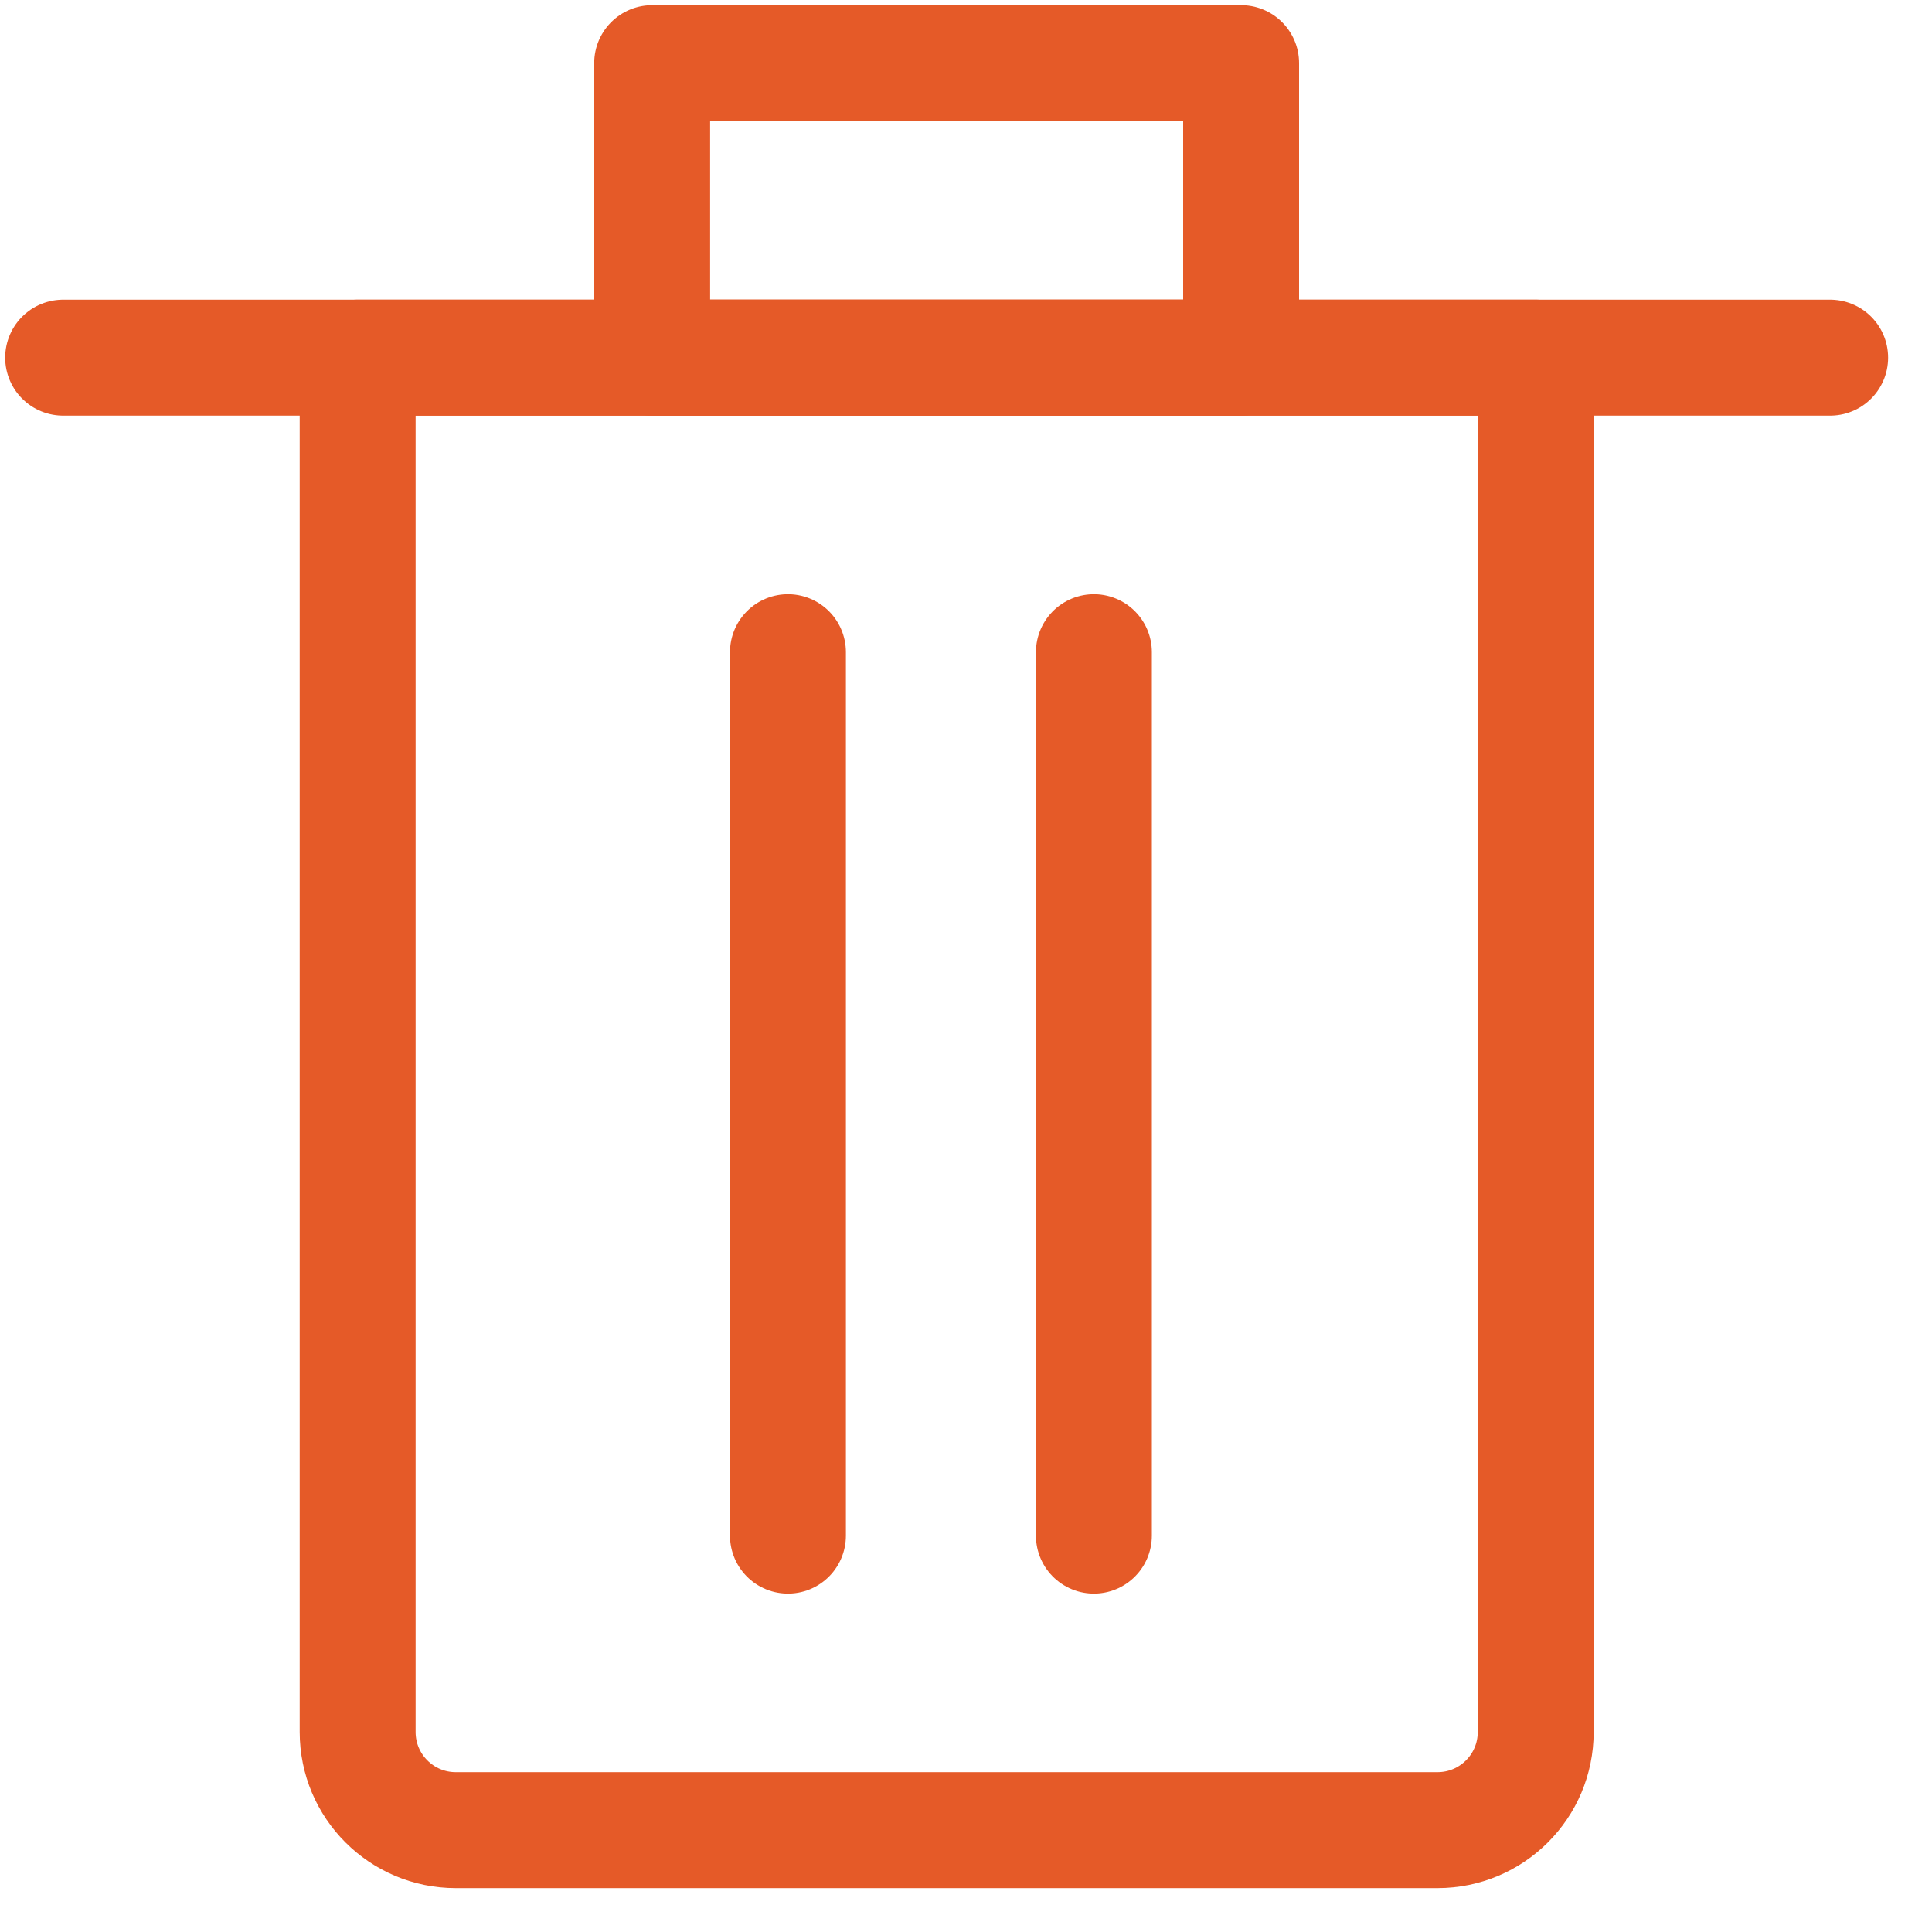
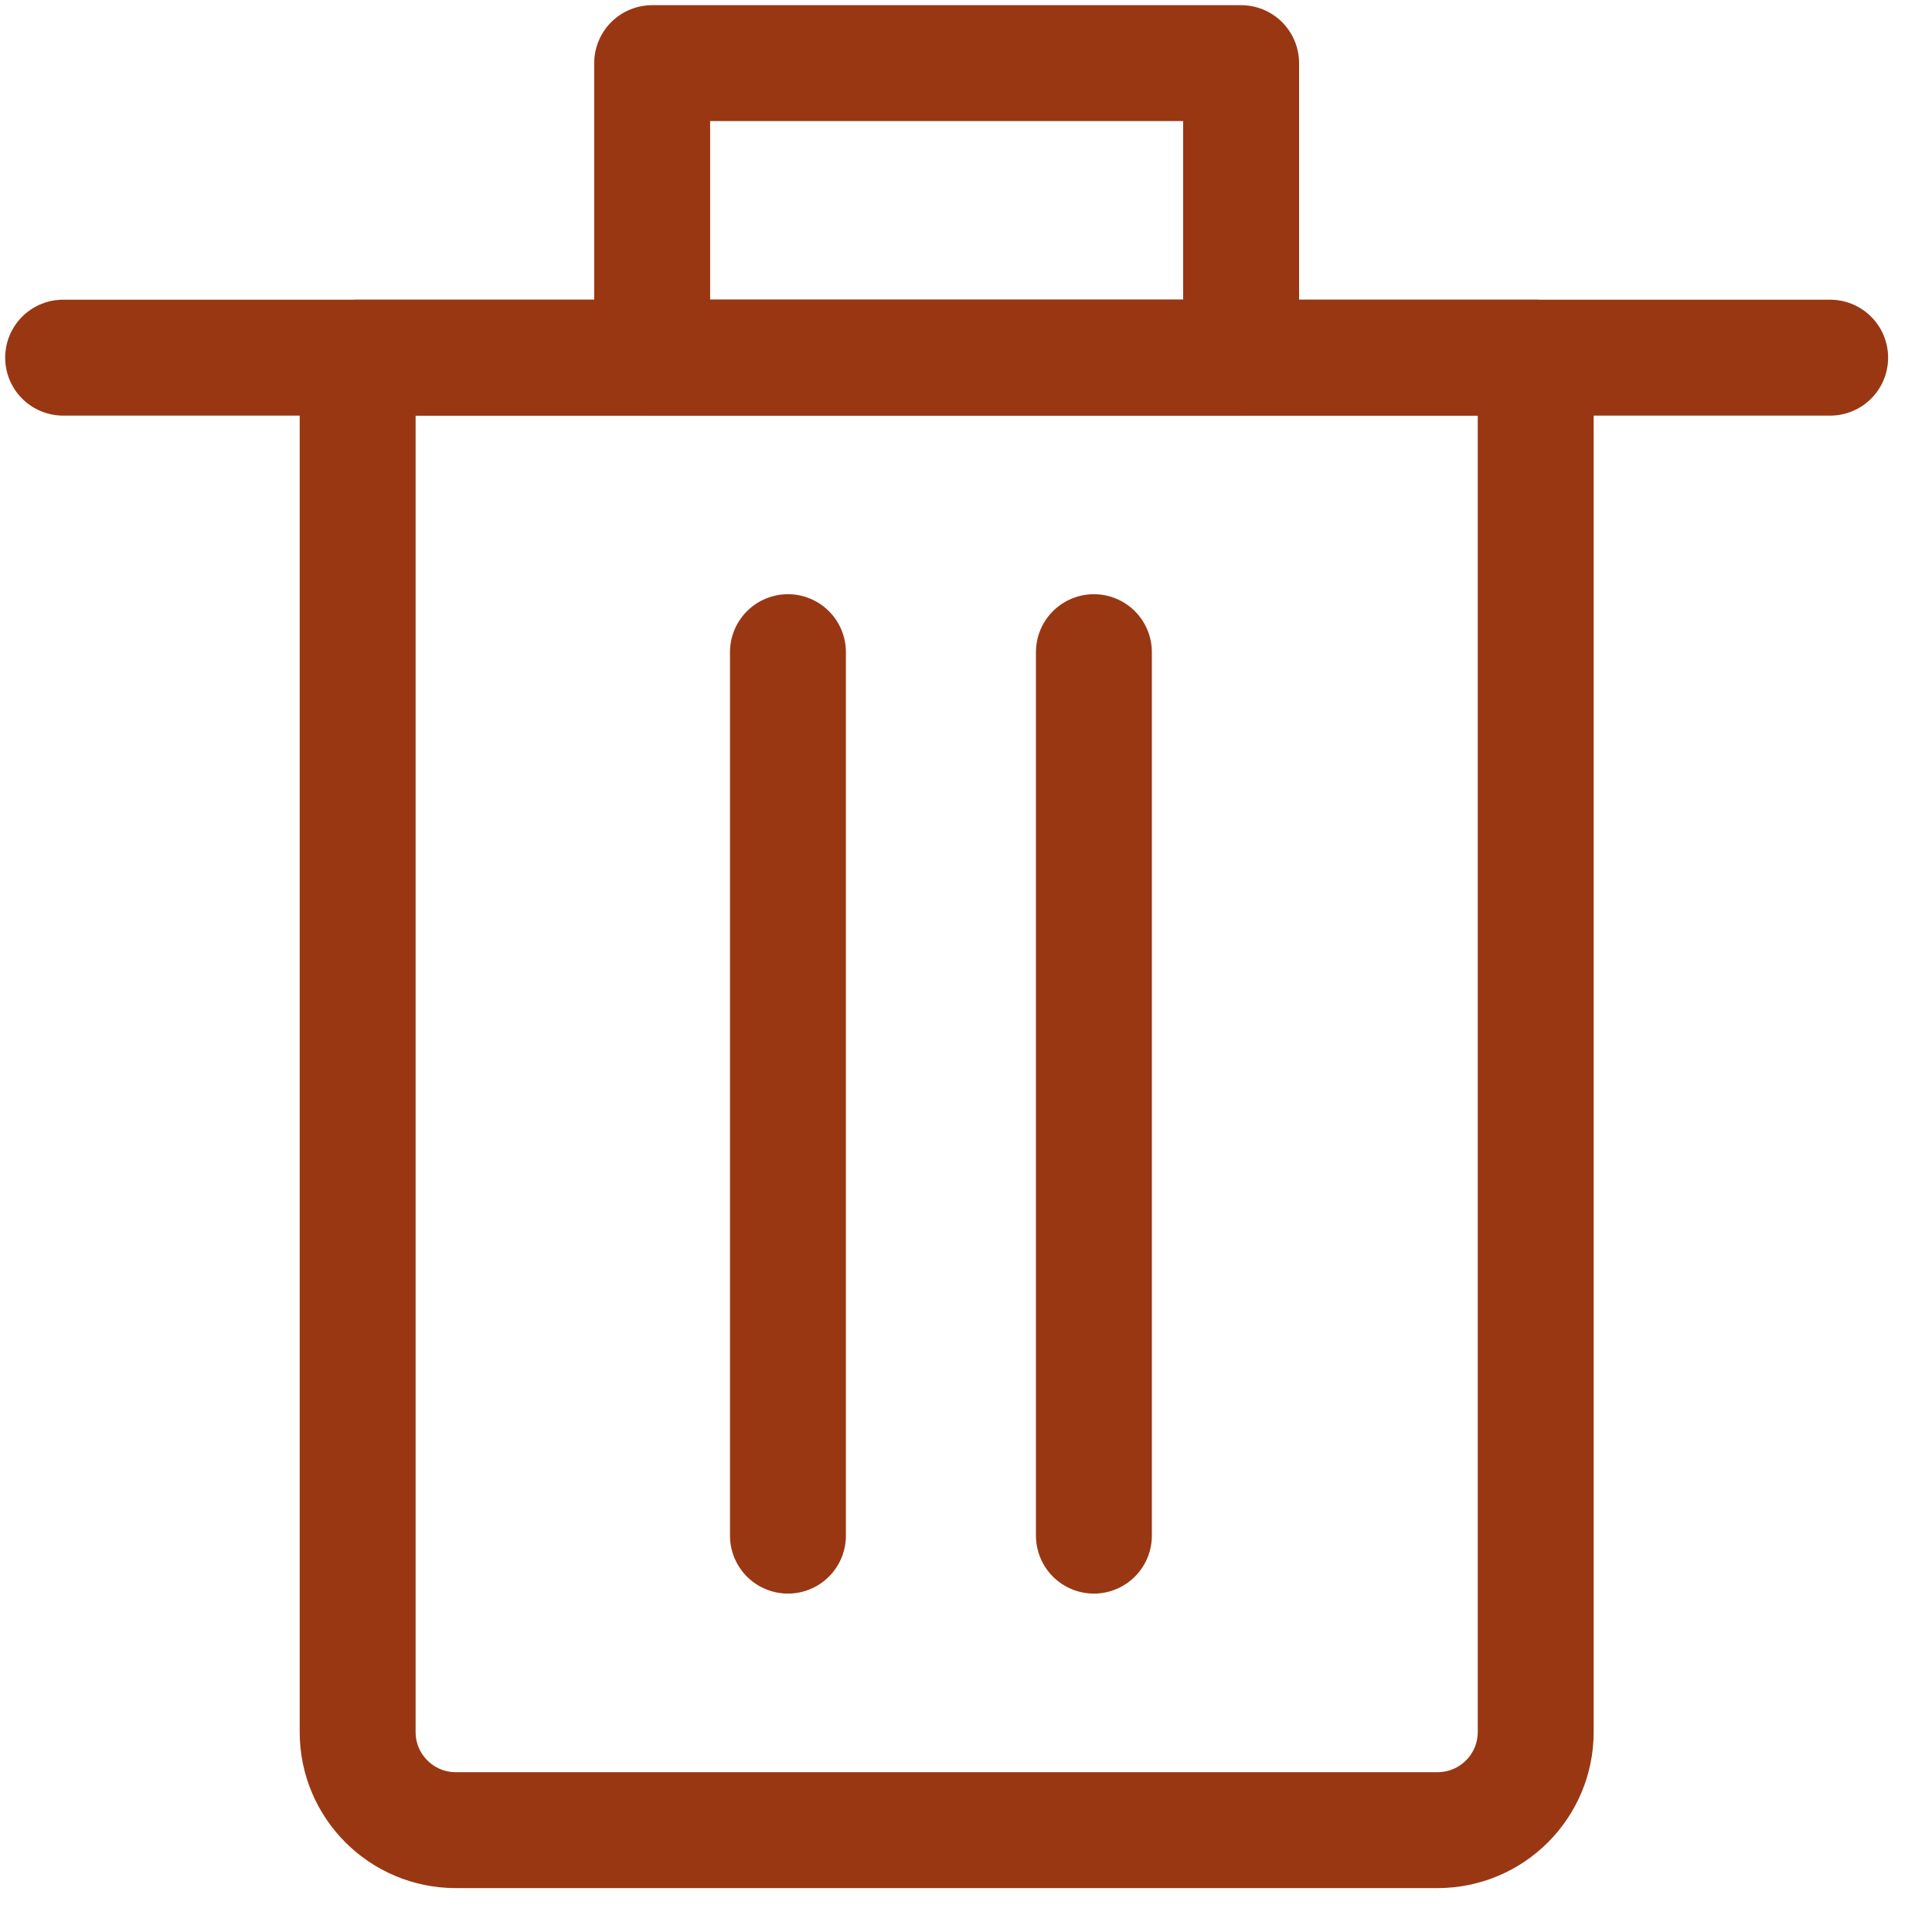
<svg xmlns="http://www.w3.org/2000/svg" width="25px" height="25px" viewBox="0 0 25 25" version="1.1">
  <g id="Textbook-TOC" stroke="none" stroke-width="1" fill="none" fill-rule="evenodd" stroke-linecap="round" stroke-linejoin="round">
-     <g id="Content-Play--icons" transform="translate(-45, -445)" stroke="#E55A28" stroke-width="1.5">
+     <g id="Content-Play--icons" transform="translate(-45, -445)" stroke="#9A3713" stroke-width="1.5">
      <g id="Group-10-Copy-4" transform="translate(32, 445)">
        <g id="Group-9" transform="translate(13, 0)">
          <path d="M18.601,23.682 L5.898,23.682 C5.197,23.682 4.628,23.114 4.628,22.412 L4.628,4.628 L19.872,4.628 L19.872,22.412 C19.872,23.114 19.303,23.682 18.601,23.682 Z" id="Stroke-1" />
          <line x1="0.817" y1="4.628" x2="23.682" y2="4.628" id="Stroke-3" />
          <polygon id="Stroke-5" points="8.439 4.628 16.06 4.628 16.06 0.817 8.439 0.817" />
          <line x1="10.196" y1="8.439" x2="10.196" y2="19.871" id="Stroke-7" />
          <line x1="14.155" y1="8.439" x2="14.155" y2="19.871" id="Stroke-8" />
        </g>
      </g>
    </g>
  </g>
</svg>
